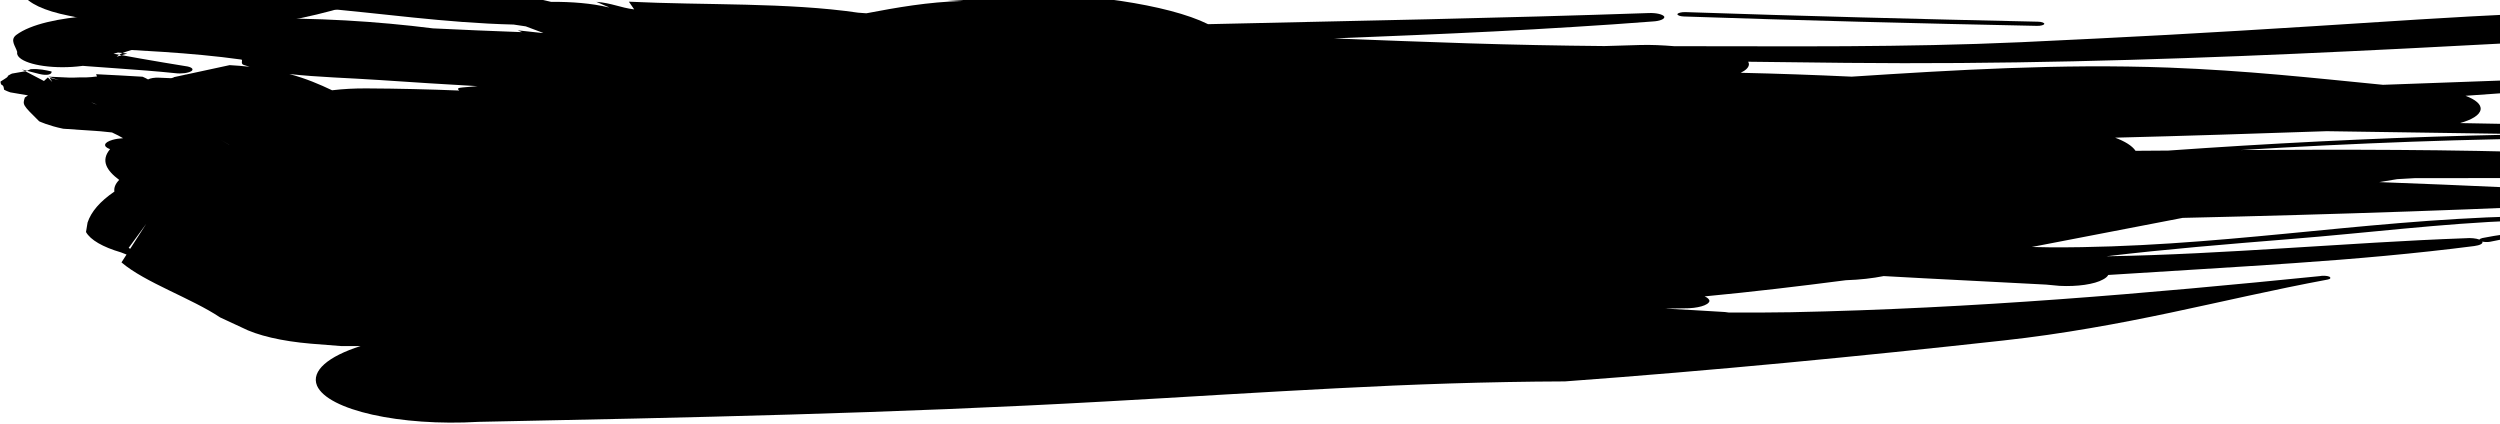
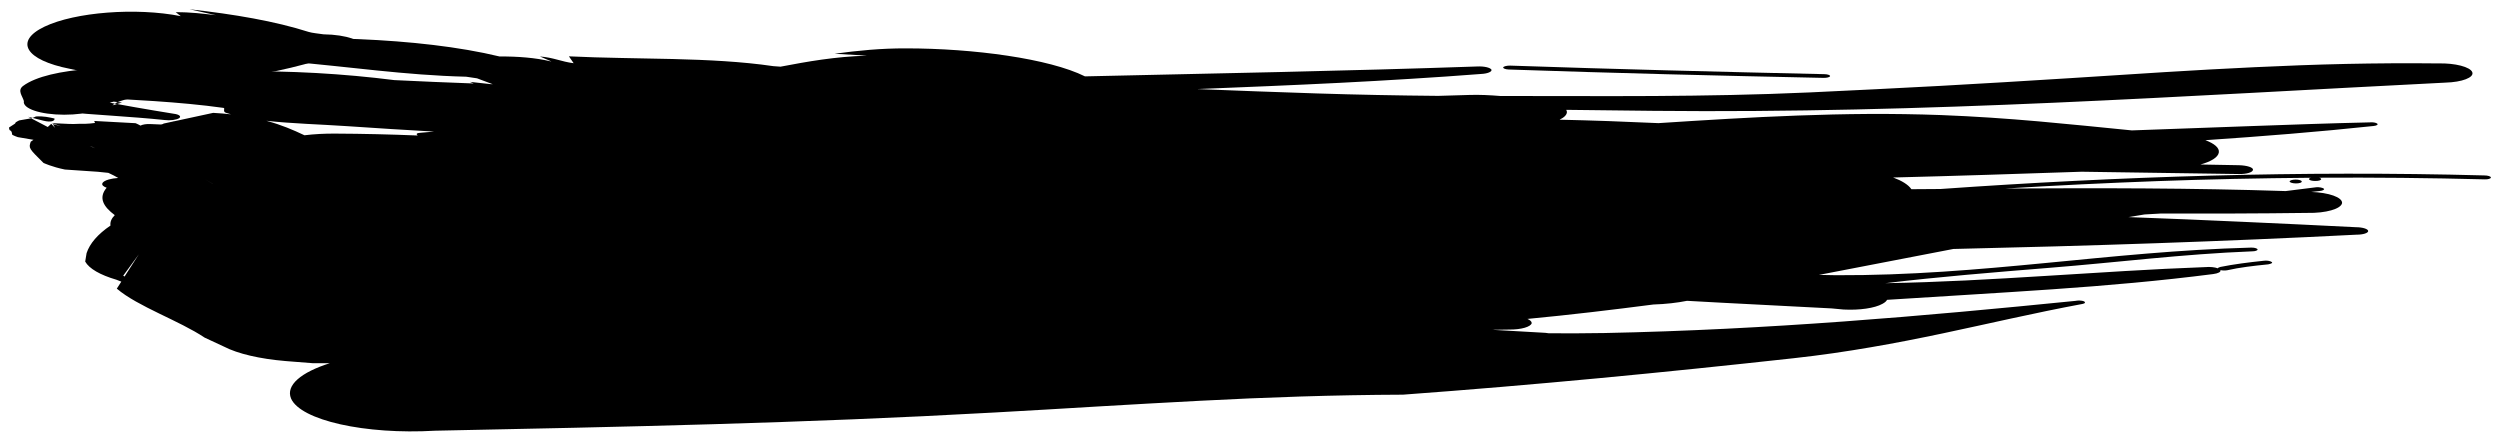
- <svg xmlns="http://www.w3.org/2000/svg" viewBox="3127 1225 1300 220" preserveAspectRatio="none">
+ <svg xmlns="http://www.w3.org/2000/svg" viewBox="3122 1193 1459 257" preserveAspectRatio="none">
  <g>
    <path d="M3174.44,1235.63c1.42,0.38,2.83,0.84,4.21,1.23c-2.66,0.87-6.64,0.98-11.19,0.67c44.2,9.53,101.96,2.2,139.12-8.99   c13.48,0.15,25.4-3.16,26.61-7.45c1.18-4.29-8.81-7.88-22.4-8.06c-3-0.46-6.5-0.74-8.68-1.41c-19.51-6.23-43.29-10.31-69.49-13.21   c5.05,1.14,10.33,2.33,15.4,3.46c-7.57-0.89-15.04-1.83-23.46-1.74c0.9,0.77,2.05,1.53,2.95,2.3c-26.1-5.17-61.7-2.38-79.49,6.1   c-17.86,8.51-11.26,19.53,14.84,24.65L3174.44,1235.63z" />
    <path d="M3223.39,1259.38c-15.6-2.5-30.58-5.17-45.59-7.94l-2.98-1.39l1.13,6.53l0.29-0.43c13.89-5.76,36.92-8.52,58.14-10.45   l7.56-1.09c3.62-0.91,6.01-2.24,6.74-3.64c1.71-3.18-4.97-6.02-14.88-6.36l-11.43-0.37c-27.88-3.22-71.67-2.46-86.94,8.95   c-3.44,2.64-0.31,5.83,0.51,8.81c-0.96,4.35,9.58,7.92,23.47,7.95c13.92,0.01,25.79-3.49,26.66-7.88c2.36,0.25,4.79,0.51,7.13,0.76   c-1.82,0.58-3.69,1.1-5.54,1.67c3.85-3.86,16.5-4.97,25.89-7.18l14.11-1.32l-8.18-10l-7.33,1.49c0.57,0.42,1.66,1.04,1.57,1.08   c-13.95,3.06-27.06,6.09-42.35,8.2l-19.21,4.1c-5.19,2.03-4.62,4.89,1.13,6.54l8.6,2.02c-1.3-0.41-2.6-0.81-3.89-1.22   c19.77,1.89,40.59,2.81,60.14,4.84c3.09,0.42,6.83-0.07,8.44-1.1C3227.94,1260.92,3226.59,1259.77,3223.39,1259.38z" />
    <g>
      <path d="M3153.81,1262.16c-3.21-0.71-6.3-1.47-10.85-1.19c-1.09,0.48-1.64,0.72-1.93,0.85c1.7,0.44,3.99,1.02,6.28,1.61    C3151.82,1264.58,3154.11,1263.57,3153.81,1262.16z" />
      <path d="M3141.03,1261.81c-1.57-0.41-2.62-0.68-2.62-0.68c0.61,0.32,1.2,0.62,1.76,0.92c0.5-0.08,0.51-0.09,0.51-0.09    S3140.7,1261.96,3141.03,1261.81z" />
      <path d="M4002.52,1233.57c61.06,2.09,122.36,3.61,183.63,4.88c2.05,0.05,3.78-0.41,3.88-1.05c0.1-0.55-1.49-1.12-3.39-1.12    c-61.3-1.36-122.3-2.91-183.35-4.99c-2.05-0.02-3.75,0.44-4.03,1.03C3999.17,1232.96,4000.6,1233.49,4002.52,1233.57z" />
      <path d="M4459.29,1298.12c-1.46,0.47-1.41,1.12,0.09,1.59c1.28,0.4,3.59,0.48,5.03,0.02c1.22-0.4,1.18-1.19-0.1-1.58    C4462.82,1297.67,4460.51,1297.74,4459.29,1298.12z" />
      <path d="M4445.71,1347.28c-8.55,0.84-16.67,1.8-23.91,3.44c-1.35,0.24-2.86,0.16-4-0.09c0.49,1.02-1.15,1.92-4.23,2.32    c-30.37,3.91-61.88,6.69-93.82,8.89c-31.94,2.22-64.33,4.07-96.46,6.14c-0.43,0.81-1.29,1.61-2.72,2.35    c-4.45,2.51-13.38,3.8-22.64,3.31l-6.98-0.65c-28.21-1.54-56.35-2.82-84.41-4.43c-5.74,1.15-12.4,1.92-19.65,2.15    c-24.27,3.14-48.61,6.06-73.48,8.41c1.57,0.69,2.51,1.53,2.5,2.45c-0.48,2.19-6.24,3.82-12.96,3.75c-3.4,0.05-6.78,0.1-10.16,0.15    c9.73,0.51,19.47,1.05,29.17,1.66c1.4,0.04,2.7,0.17,3.88,0.37c10.67,0.07,21.44,0.06,32.4-0.14    c95.65-1.94,185.62-9.81,274.97-18.77c1.47-0.33,3.76-0.27,5.06,0.27c0.86,0.53,0.7,1.25-0.93,1.52    c-28.18,5.25-54.45,11.46-81.63,17.2c-13.59,2.86-27.4,5.61-41.8,8.06c-14.39,2.48-29.36,4.69-45.26,6.43    c-75.69,8.33-150.38,15.57-227.89,21.26c-40.53,0.16-79.54,1.52-118.74,3.58c-19.6,1.01-39.25,2.14-59.16,3.3    c-19.91,1.19-40.09,2.41-60.74,3.54c-111.6,6.25-217.02,8.39-326.21,10.61c-40.88,2.4-78.52-6.09-84.06-18.8    c-3.22-7.74,5.9-15.3,22.66-20.61c-3.36,0-6.67,0.01-10,0.01l-15.86-1.25c-15.01-1.27-27.85-4.23-35.99-8.45l-11.19-5.2    c-14.95-10-39.01-18.12-51.3-28.61l2.63-4.09l-2.88-1.12c-9.49-2.77-15.93-6.5-18.2-10.59l0.81-4.91    c1.86-5.64,6.47-11.01,13.95-16.11c-0.31-2.07,0.56-4.12,2.5-6.08c-6.57-4.89-9.74-10.08-4.74-15.99    c-3.92-1.37-3.32-3.52,1.29-4.84c1.59-0.45,3.51-0.74,5.48-0.86c-0.03-0.02-0.05-0.02-0.05-0.02c-2.16-1.24-2.81-1.6-5.72-2.96    c-3.88-0.35-6.12-0.63-6.12-0.63c-10.31-0.66-10.31-0.66-19.24-1.31c-7.71-1.57-12.5-3.86-12.5-3.86    c-8.68-8.58-8.68-8.58-7.45-12.38c0.49-0.38,1.04-0.76,1.62-1.11c-6.83-1.12-7.3-1.21-9.15-1.56c-1.93-0.63-3.27-1.39-3.27-1.39    c-0.34-2.02-0.34-2.02-1.52-2.73c-0.39-0.78-0.32-1.52-0.32-1.52c3.75-2.33,3.75-2.33,3.84-2.98c0.89-0.62,2.11-1.15,2.11-1.15    c4.43-0.77,6.2-1.08,6.94-1.21c9.65,5.05,9.68,5.07,9.68,5.07c2.04-1.86,2.04-1.86,2.04-1.86c2.27,2.37,2.27,2.37,2.27,2.37    c-1.31-2.19-1.31-2.19-1.31-2.19c4.86,1.25,4.86,1.25,4.86,1.25c-5.55-1.83-5.55-1.83-5.55-1.83c11.43,0.58,11.43,0.58,16,0.4    c4.75,0.17,8.81-0.44,9.29-0.5c-0.41-0.68-0.44-1.17-0.44-1.17c12.22,0.61,12.22,0.61,24.14,1.31c1.11,0.47,1.99,0.94,2.82,1.4    c1.13-0.62,3.4-1.03,5.75-0.9c2.09,0.09,4.17,0.18,6.25,0.26c0.46-0.12,0.91-0.23,1.33-0.34c0-0.1-0.02-0.17-0.02-0.17    c2.11-0.46,3.58-0.77,5.25-1.13c1.05-0.26,1.08-0.27,1.08-0.27c0.01,0.01,0.05,0.01,0.06,0.03c3.62-0.78,8.85-1.91,22.72-4.91    c3.7,0.2,7.14,0.49,10.4,0.85c-1.06-0.31-2.06-0.61-3.04-0.94c-1.96-0.68-0.22-2.64-1.28-2.81c-26.15-3.68-54.59-4.79-82.64-6.41    c-5.02,0.34-9.76-0.72-10.53-2.28c-0.69-1.6,2.87-3.11,8.01-3.42c14.14-2.91,29.1-5.09,44.51-6.61    c15.41-1.51,31.26-2.33,47.17-2.59c15.91-0.25,31.88,0.09,47.53,0.95c15.65,0.88,30.97,2.29,45.59,4.14    c15.37,0.77,30.83,1.39,46.32,1.97c-0.75-0.32-1.49-0.63-2.23-0.95c4.02,0.44,8.03,0.88,12.04,1.32c0.44,0.03,0.87,0.04,1.3,0.05    c-3.06-1.15-6.11-2.29-9.15-3.43c-2.1-0.34-4.2-0.65-6.32-0.94c-35.94-0.87-68.61-5.91-103.37-8.79    c-18.68-1.56-34.77-4.66-52.45-6.85c-4.55-0.11-7.72-1.32-7.21-2.79c0.5-1.4,4.72-2.46,9.16-2.37    c58.81-3.6,126.04-2.42,173.33,8.99c10.75-0.07,21.11,0.76,29.72,2.83c0.15,0.01,0.33,0.02,0.48,0.04    c-2.27-0.98-4.39-1.9-6.66-2.88c8.04,0.63,12.36,3.01,19.7,3.94c-0.86-1.34-1.9-2.66-2.76-4.01c39.66,1.93,82.5,0.33,119.25,5.72    c1.48,0.06,2.86,0.19,4.24,0.31c15.76-2.99,31.71-5.87,50.45-6.43c-6.35-0.37-12.55-0.74-18.9-1.11    c13.58-1.87,27.07-3.18,41.63-3.14c39.43-0.01,83.6,5.95,104.5,16.34c76.37-1.74,152.85-3.14,229.06-5.78    c3.94-0.18,7.47,0.67,8.17,1.86c0.41,1.18-2.19,2.34-6.13,2.52c-13.66,1.06-27.38,2-41.13,2.84c-13.75,0.86-27.54,1.64-41.36,2.34    c-27.63,1.4-55.38,2.51-83.15,3.63c23.22,0.9,46.49,1.82,69.91,2.55c23.42,0.74,46.97,1.21,70.76,1.42    c6.06-0.18,12.16-0.36,18.27-0.54c6.04-0.19,12.03,0.13,18,0.61c30.39-0.03,60,0.19,89.77,0.01c29.77-0.2,59.69-0.69,90.69-2.09    c13.24-0.64,26.07-1.26,38.69-1.87c12.62-0.65,25.03-1.29,37.43-1.94c24.8-1.35,49.58-2.87,75.96-4.52    c37.05-2.37,72.46-4.77,107.77-6.4c17.65-0.83,35.27-1.51,53.06-1.9c17.79-0.38,35.74-0.51,54.04-0.3    c9.74-0.26,18.73,2.06,19.83,5.15c1.14,3.06-5.96,5.8-15.73,6.06c-152.76,7.69-302.6,18.11-462.1,16.47    c-17.21-0.2-34.14-0.4-50.97-0.59c0.22,0.42,0.42,0.82,0.42,1.24c0,1.67-1.6,3.21-4.29,4.51c19.12,0.43,38.38,1.11,57.72,2.01    c26.88-1.75,53.78-3.43,81.13-4.43c13.67-0.5,27.46-0.84,41.41-0.93c13.95-0.07,28.06,0.13,42.39,0.65    c19.68,0.76,38.42,2.06,56.79,3.67c18.37,1.62,36.36,3.48,54.55,5.28c23.07-0.83,46.1-1.66,69.2-2.5    c23.1-0.82,46.25-1.66,69.56-2.18c1.86-0.2,3.79,0.15,4.45,0.74c0.66,0.6-0.35,1.19-2.23,1.38c-32.08,3.41-64.92,6.03-98.07,8.27    c5.21,1.96,8.29,4.47,7.85,7.18c-0.44,2.82-4.51,5.29-10.71,7.01l22.52,0.42c4.64,0.14,8.28,1.27,8.13,2.66    c-0.12,1.52-3.82,2.57-8.23,2.49c-30.62-0.45-61.18-0.9-91.74-1.35c-36.7,1.25-73.27,2.45-110.03,3.37    c5.09,1.89,8.83,4.19,10.6,6.78c0.01,0.01,0.01,0.03,0.01,0.05c5.69-0.04,11.36-0.08,17.02-0.12    c103.85-7.34,210.21-10.81,317.35-7.92c2.1,0,3.82,0.54,3.85,1.2c0.03,0.65-1.6,1.17-3.49,1.1c-32.34-0.84-64.6-1.17-96.76-0.97    c0.05,0.01,0.08,0.02,0.13,0.03c1.29,0.4,1.53,1.13,0.1,1.58c-1.24,0.4-3.77,0.38-5.04-0.01c-1.49-0.46-1.34-1.17-0.12-1.57    c-29.96,0.26-59.82,0.88-89.52,1.96c-29.71,1.1-59.26,2.51-88.62,4.32c54.54-0.31,109.09-0.32,163.54,1.49    c5.95-0.76,11.88-1.52,17.92-2.24c1.64-0.13,3.79,0.27,4.44,0.87c0.45,0.53-0.76,1.18-2.44,1.32c-1.68,0.19-3.34,0.37-5.01,0.56    c10.31,0.35,18.24,3.14,18.03,6.48c-0.6,3.42-9.49,5.97-20.2,5.75c-28.68,0.39-57.26,0.43-85.83,0.38l-9.28,0.53    c-3.13,0.52-6.22,1.03-9.33,1.54c22.21,0.81,44.4,1.74,66.54,2.75c22.14,1.01,44.24,2.02,66.27,3.15c3.78,0.01,7,1.02,7.06,2.21    c0.08,1.18-3,2.17-6.79,2.15c-77.71,3.98-156.35,6.55-235.31,8.34c-25.93,5-51.94,10.02-78.43,15.13c3.33,0.1,6.7,0.17,10.08,0.19    c85.78,0.32,158.68-13.88,241.81-16.11c2.08-0.13,3.81,0.4,4.07,1c0.22,0.6-1.2,1.19-3.31,1.18    c-40.58,1.59-77.62,6.38-117.87,9.59c-33.34,2.71-65.04,5.28-96.01,8.99c31.65-0.52,62.66-2.34,93.6-4.25    c30.94-1.88,61.81-4.01,93.18-5.14c2.74-0.25,5.5,0.06,7.24,0.71c0.15-0.33,0.71-0.64,1.55-0.82c7.85-1.57,16.41-2.67,25.16-3.58    c1.67-0.26,3.78,0.02,4.66,0.68C4448.6,1346.36,4447.58,1346.94,4445.71,1347.28z M3342.91,1280.71    c-0.62-0.27-1.12-0.48-1.59-0.69c1.71,0.35,3.54,0.72,5.57,1.13c0,0,0,0,7.82,4.72    C3354.71,1285.88,3348.8,1283.34,3342.91,1280.71z M3246.12,1300.26c0.02,0,0.02,0,0.05,0c-2.62-1.53-4.51-2.64-4.51-2.64    C3243.5,1298.7,3244.93,1299.55,3246.12,1300.26z M3865.91,1250.85c-33.38,0.03-66.42-0.88-99.41-3.75    c8.06-0.31,16.08-0.62,24.13-0.93C3815.65,1247.48,3840.72,1248.99,3865.91,1250.85z M3277.44,1263.49    c8.83,2.37,15.73,5.36,22.24,8.45c5.76-0.69,11.79-1.01,17.91-0.97c16.42,0.08,32.43,0.47,48.19,1.11    c-2.07-1.68,1.71-1.53,3.63-1.77c1.99-0.17,3.95-0.34,5.92-0.51c-16.82-0.94-33.69-2.01-50.86-3.18    C3309,1265.57,3292.19,1265.14,3277.44,1263.49z M3160.24,1272.32c-0.48-0.21-0.91-0.39-1.45-0.6c0,0,0,0,3.09-2.61    C3161.88,1269.11,3161.16,1270.46,3160.24,1272.32z M3155.38,1276.75c0.78,0.1,1.56,0.2,2.41,0.31    C3156.95,1278.03,3156.16,1277.69,3155.38,1276.75z M3177.52,1279.52c-1.32-0.65-2.12-1.06-3.15-1.31    C3177.51,1279.52,3177.52,1279.52,3177.52,1279.52z M3194.7,1354.38l8.33-12.96l-9.12,12.47L3194.7,1354.38z" />
    </g>
  </g>
</svg>
